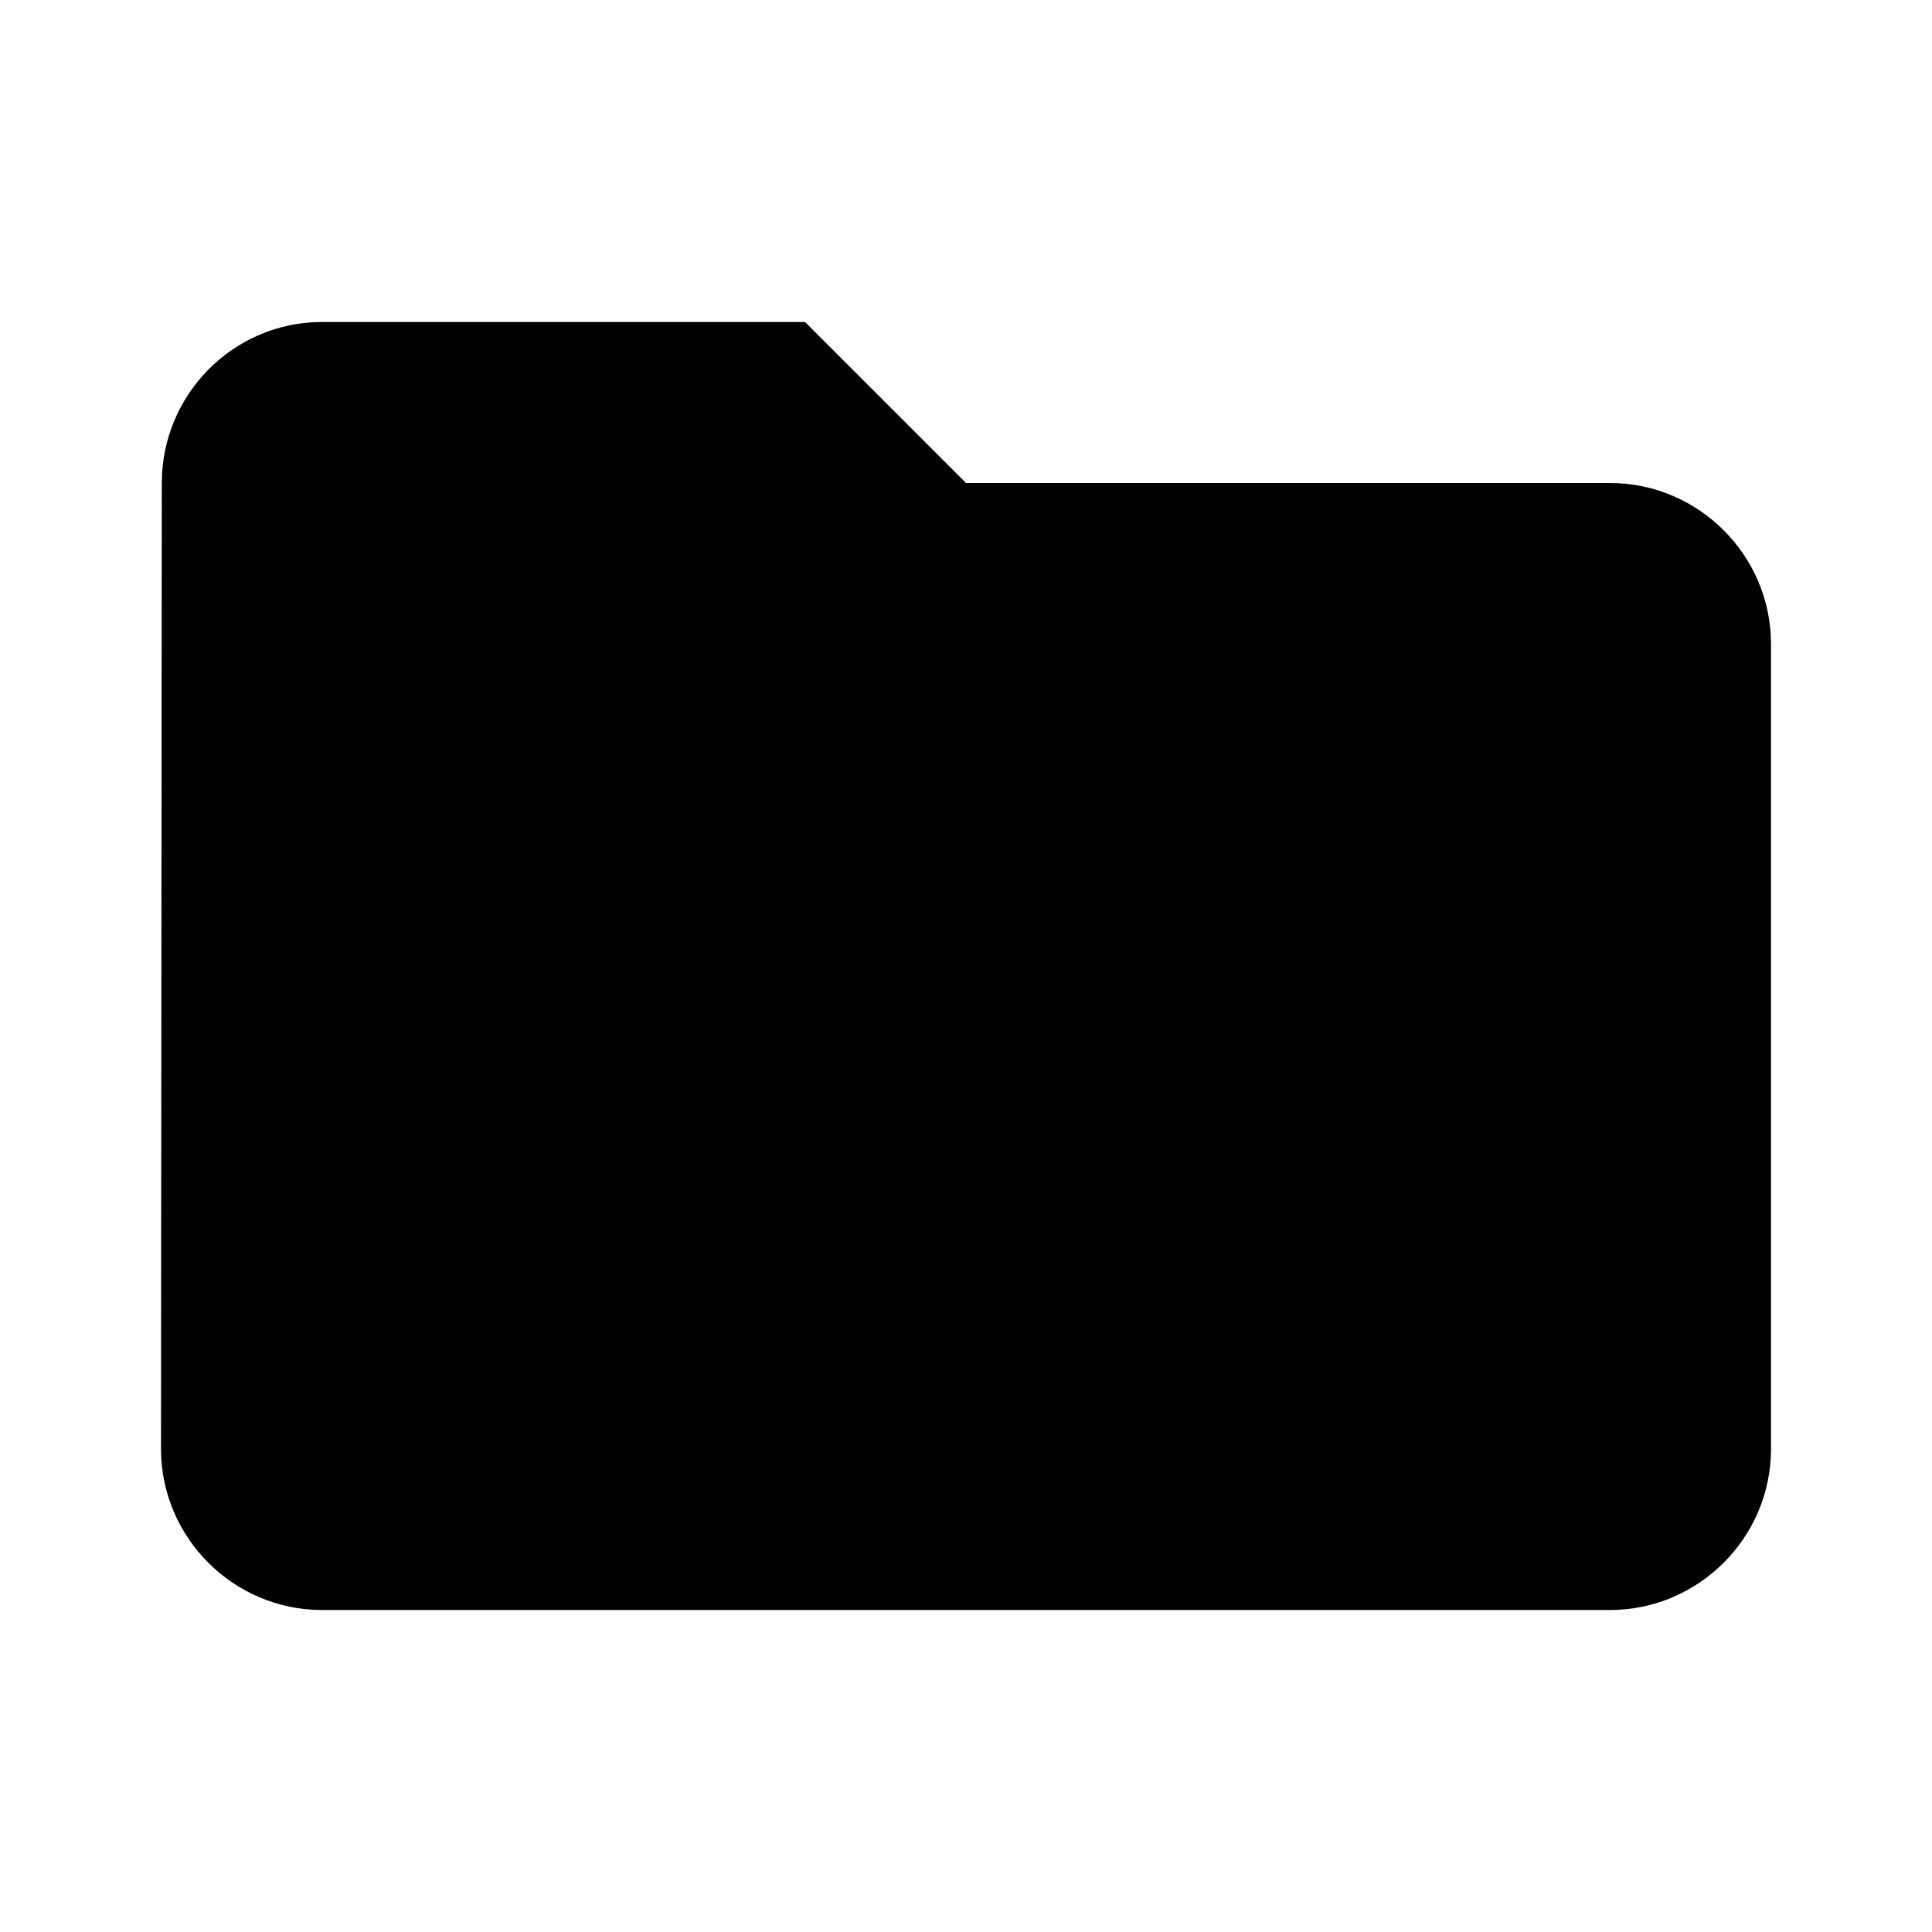
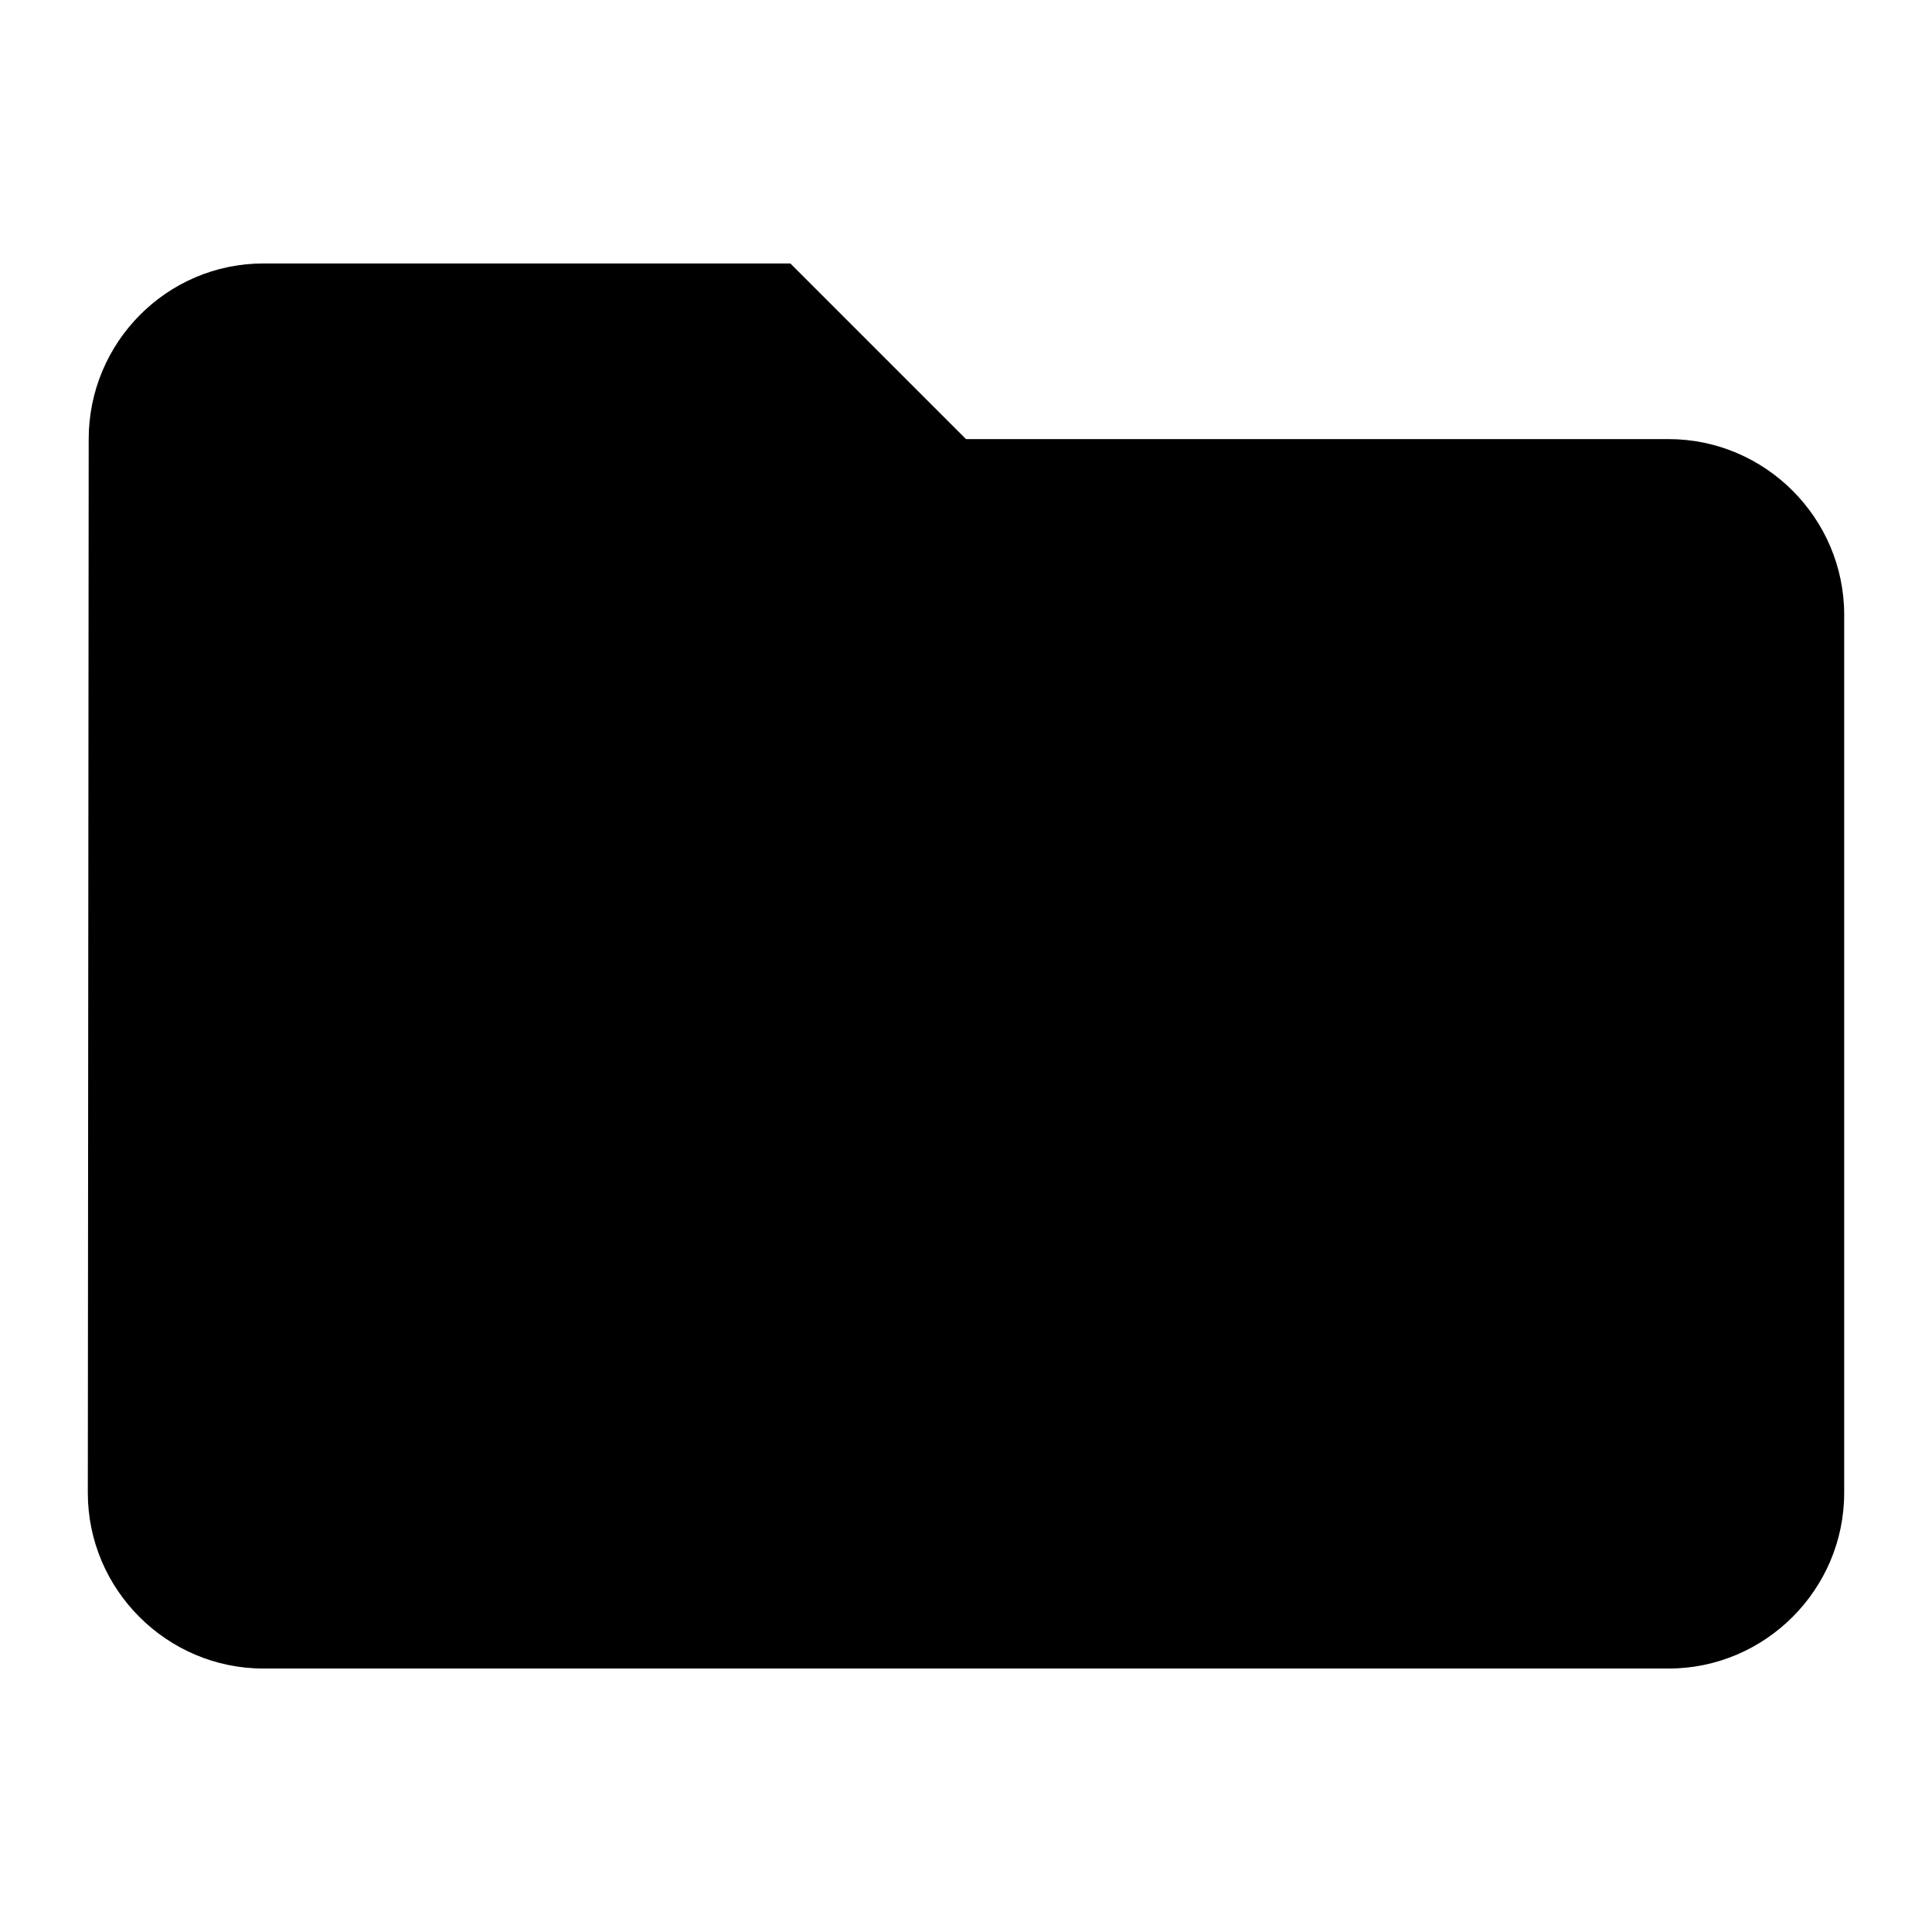
- <svg xmlns="http://www.w3.org/2000/svg" width="24px" height="24px" viewBox="0 0 24 24" version="1.1">
+ <svg xmlns="http://www.w3.org/2000/svg" width="22px" height="22px" viewBox="0 0 22 22" version="1.1">
  <defs />
  <g id="Page-1" stroke="none" stroke-width="1" fill="none" fill-rule="evenodd">
    <g id="folders" fill="#000000">
-       <path d="M10,4 L4,4 C2.9,4 2.01,4.9 2.01,6 L2,18 C2,19.1 2.9,20 4,20 L20,20 C21.1,20 22,19.1 22,18 L22,8 C22,6.9 21.1,6 20,6 L12,6 L10,4 L10,4 Z" id="Shape" />
+       <path d="M3,3 C1.9,3 1.01,3.9 1.01,5 L1,17 C1,18.1 1.9,19 3,19 L19,19 C20.1,19 21,18.1 21,17 L21,7 C21,5.9 20.1,5 19,5 L11,5 L9,3 L3,3 Z" id="Shape" />
    </g>
  </g>
</svg>
